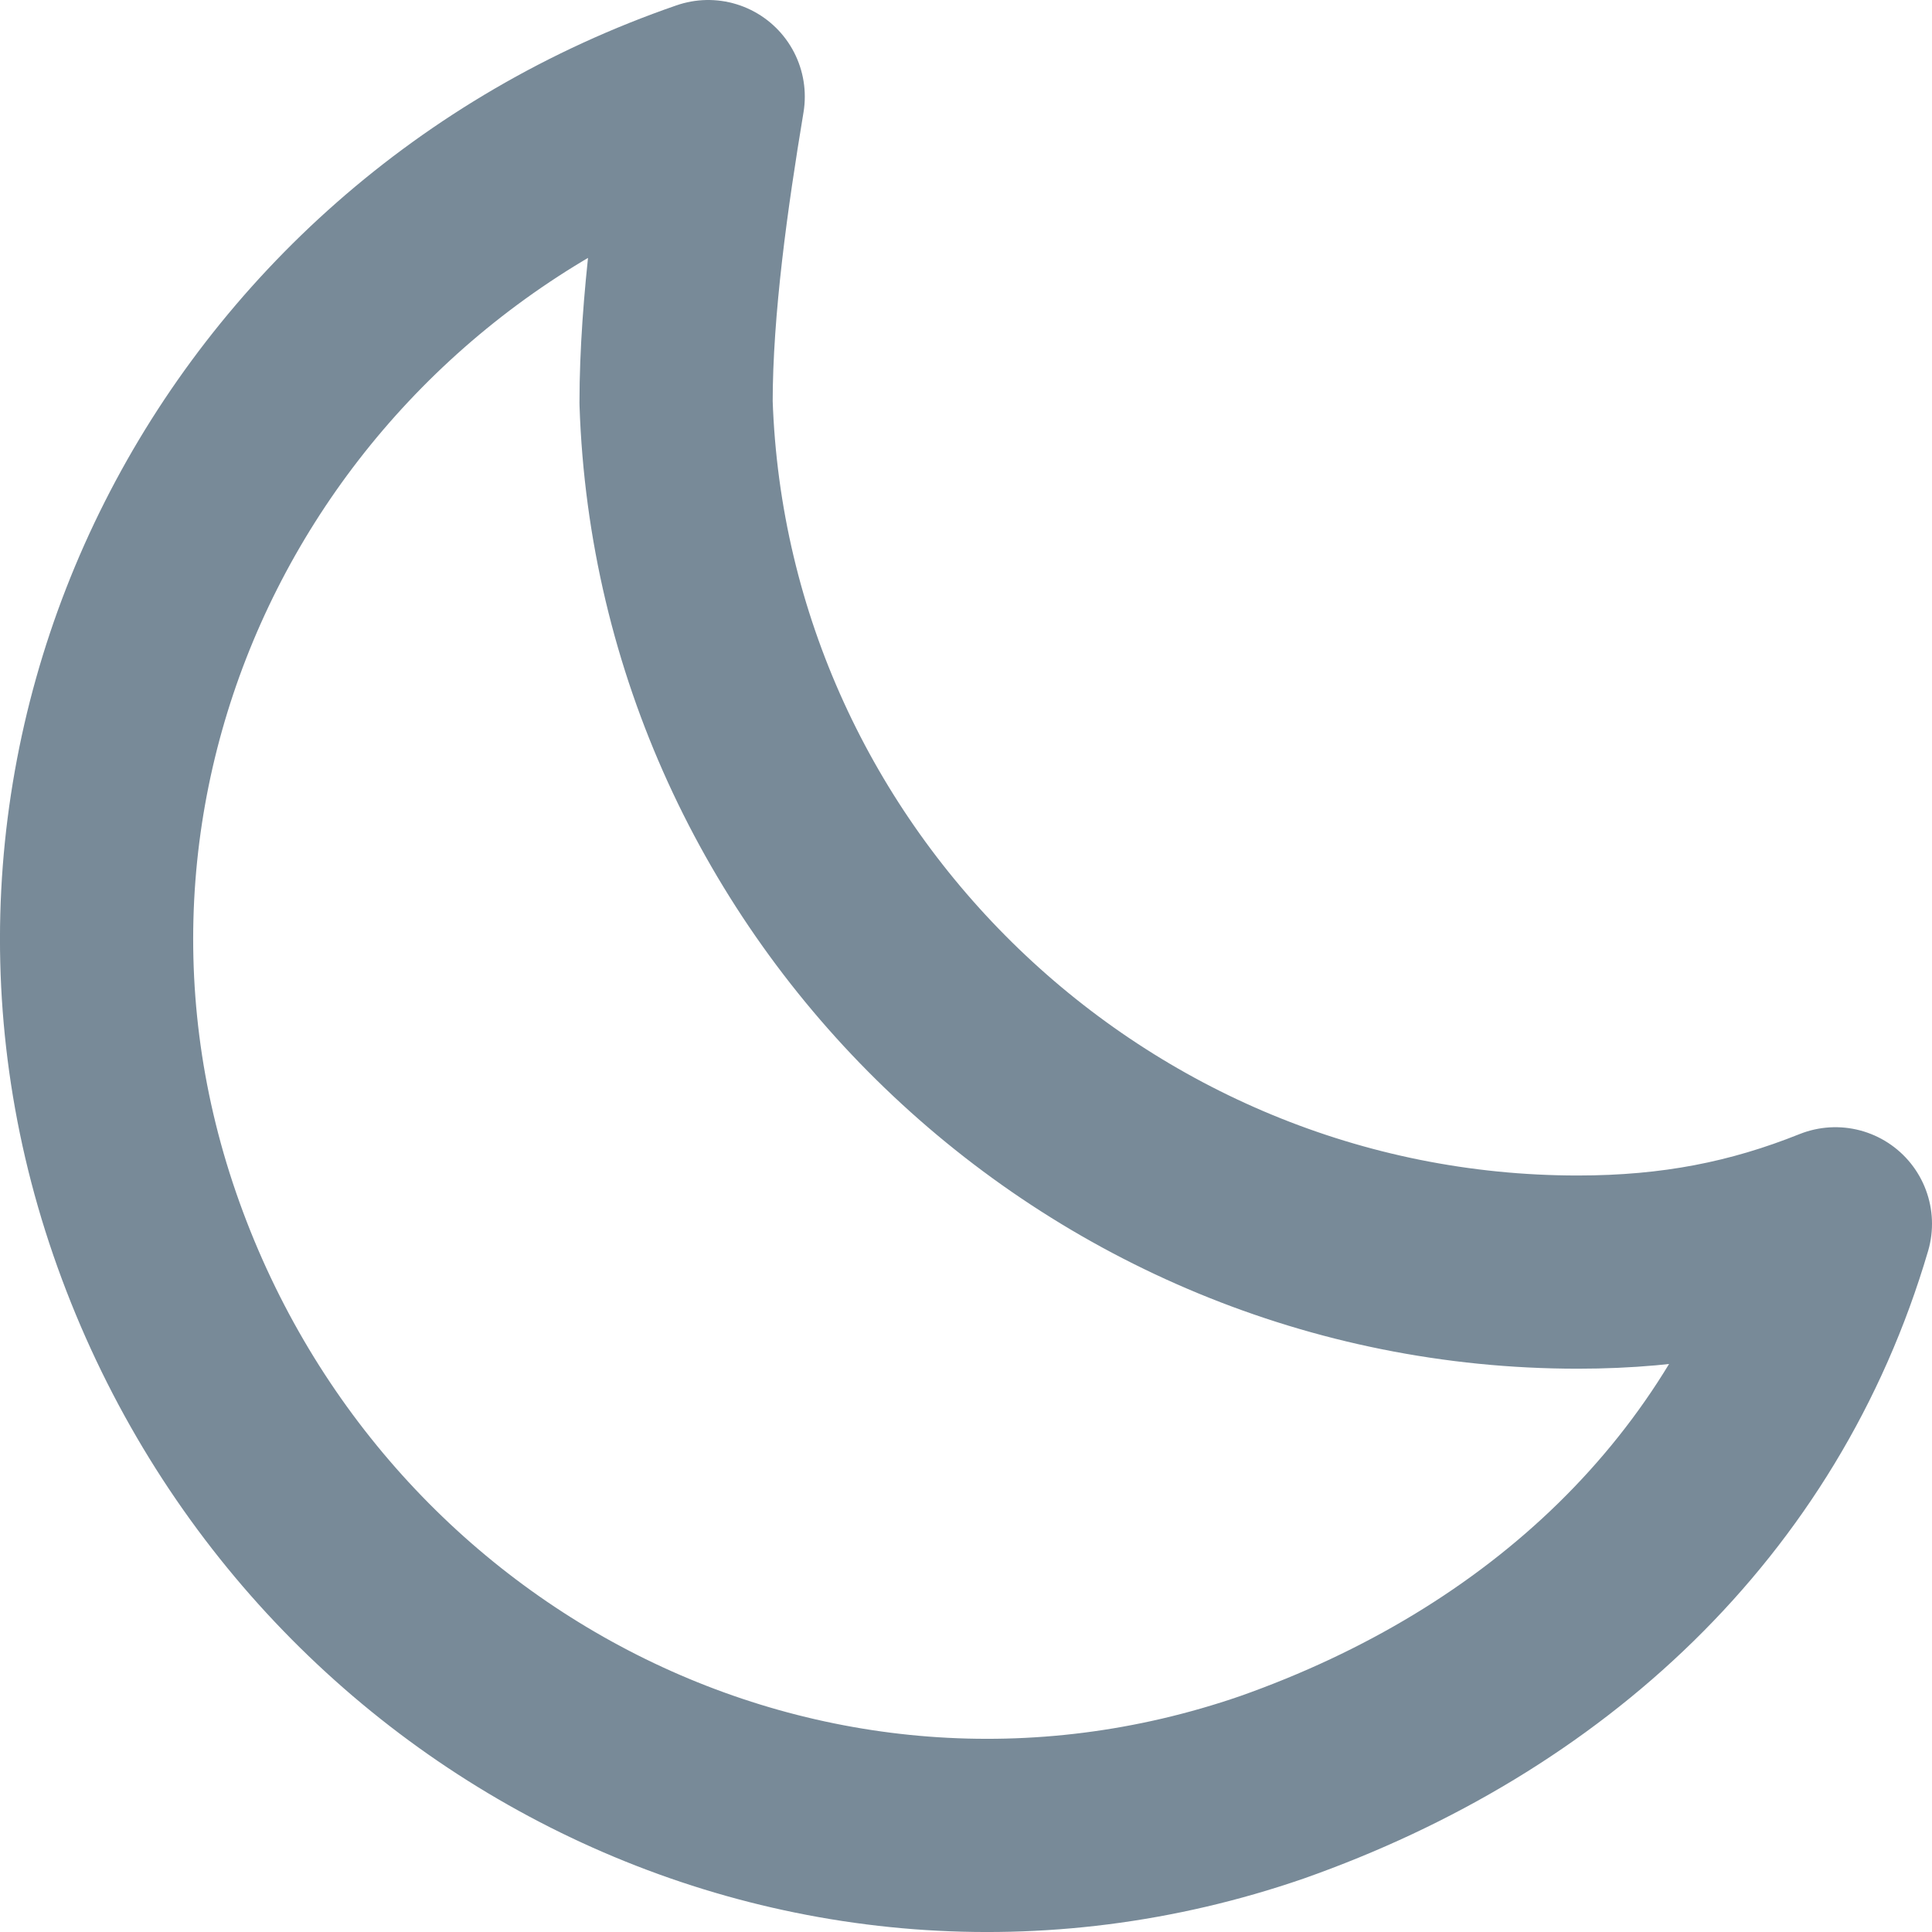
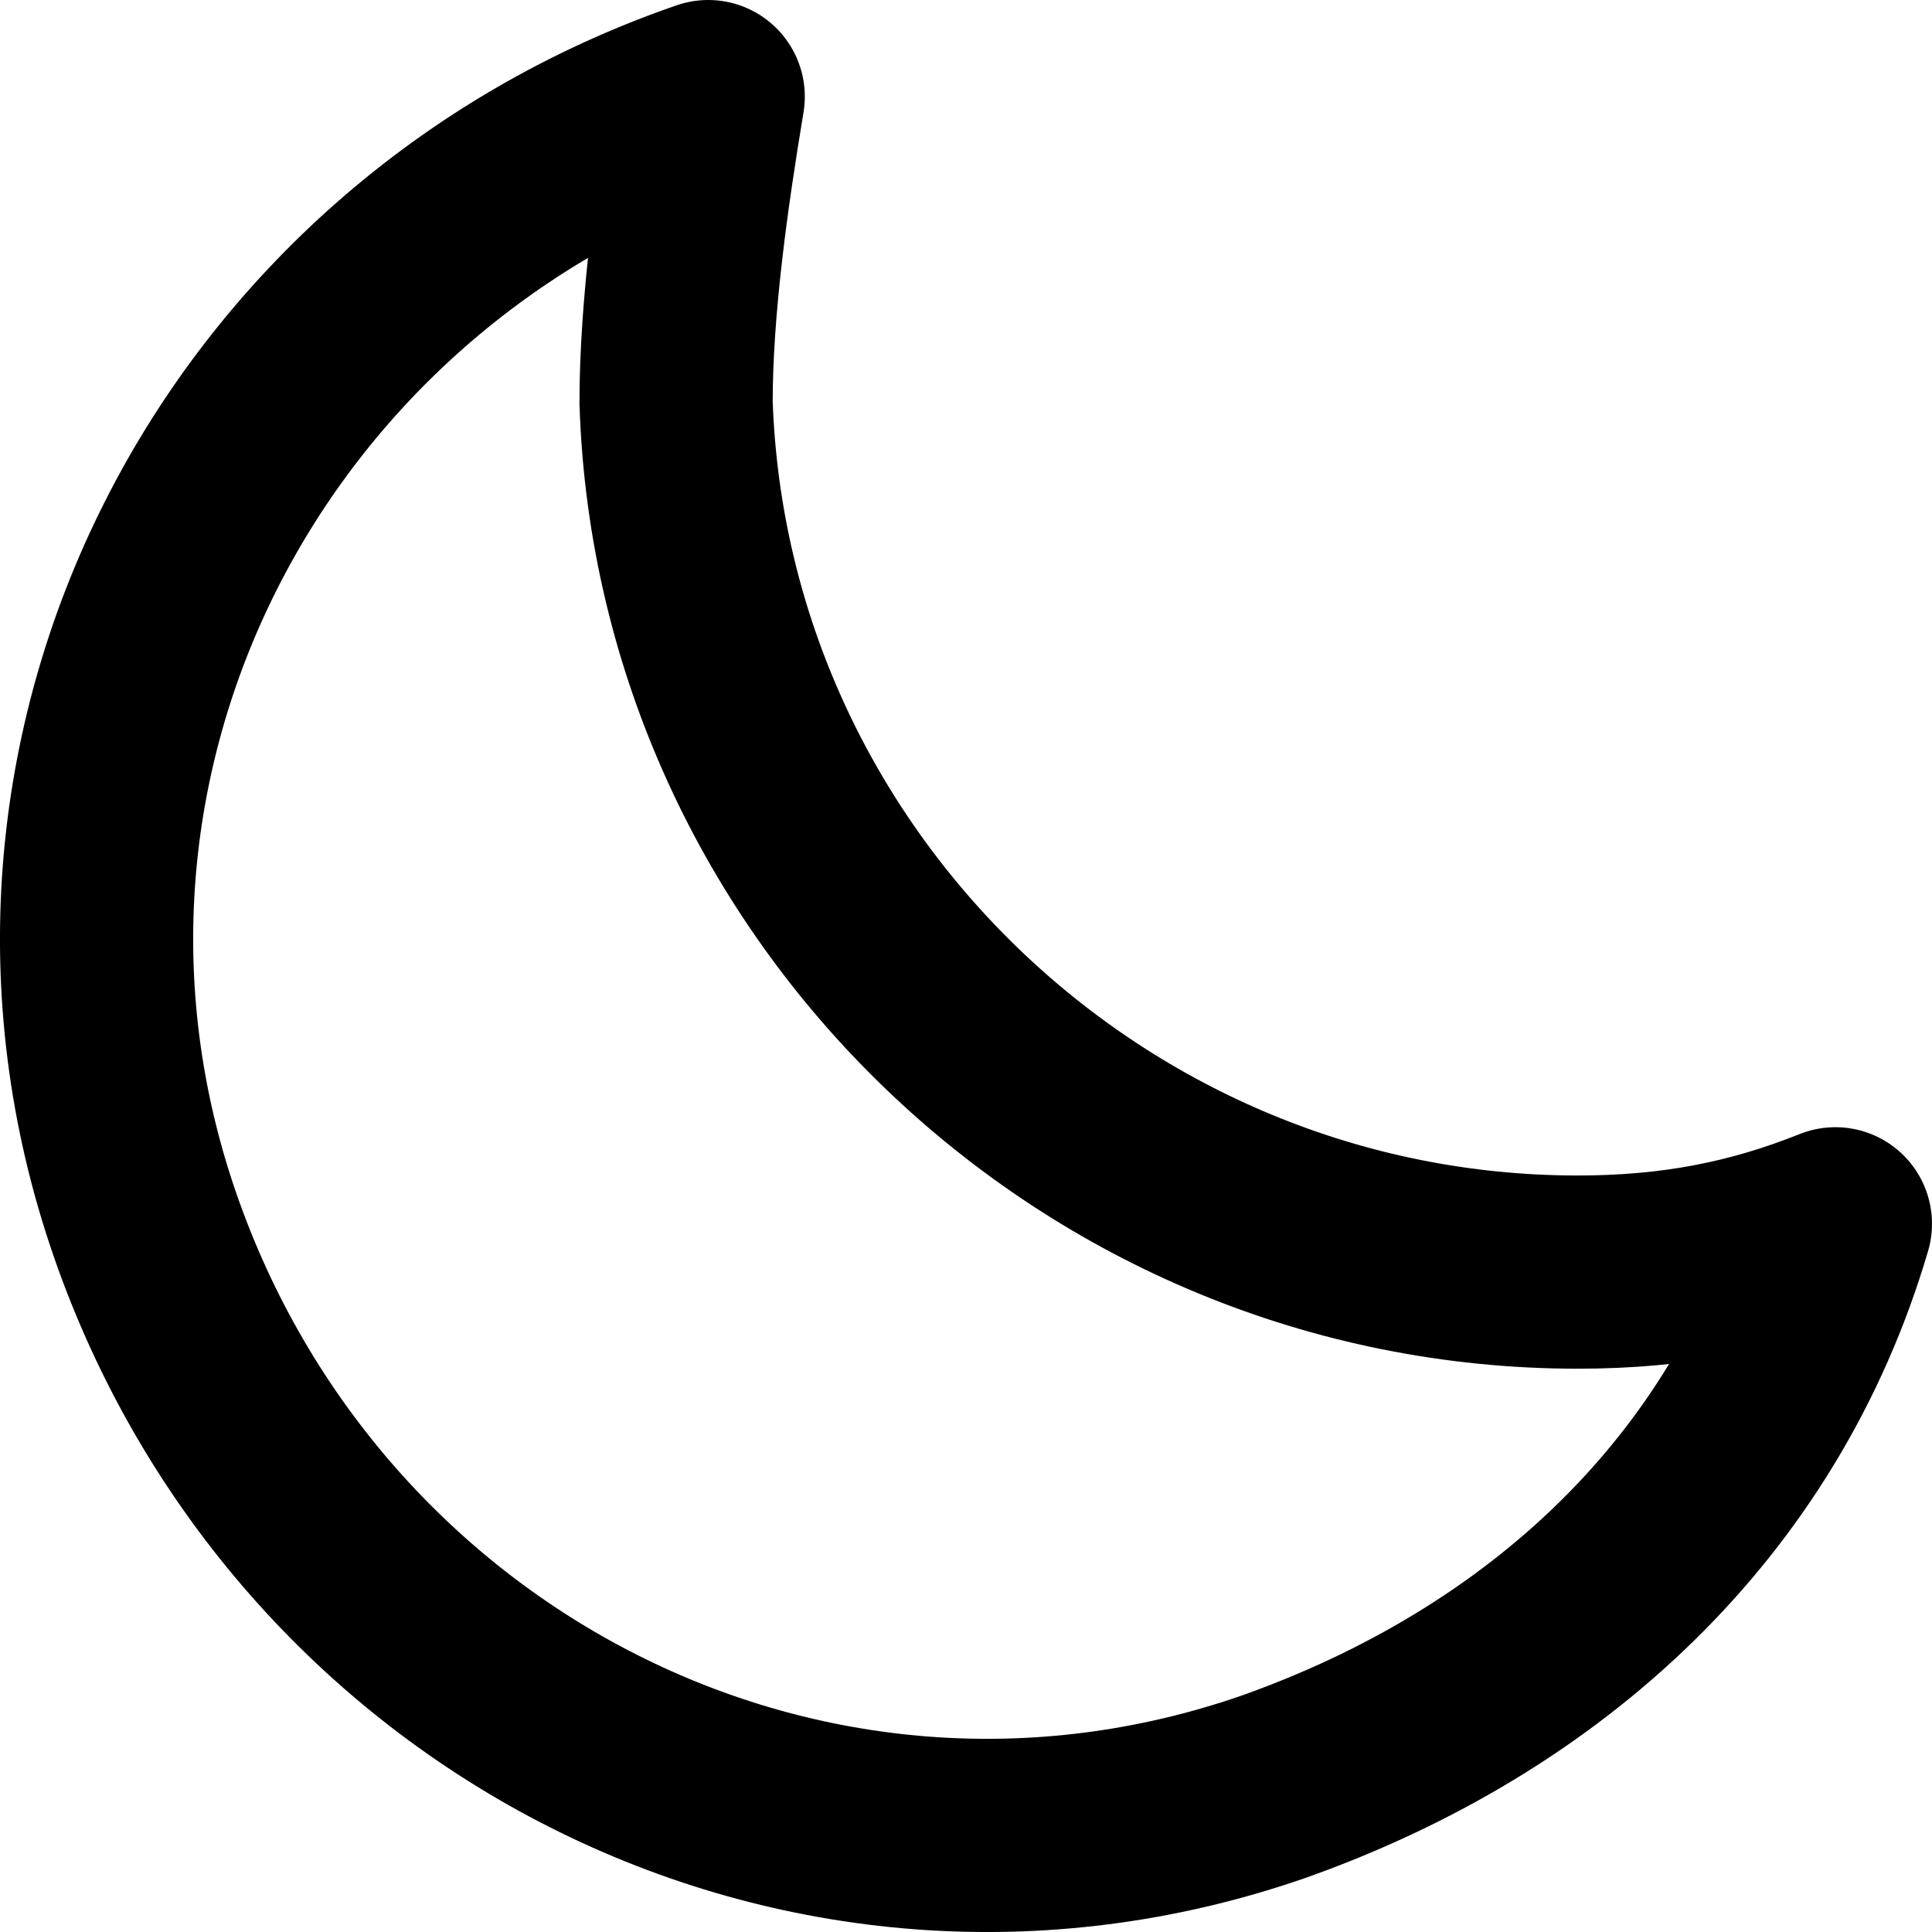
<svg xmlns="http://www.w3.org/2000/svg" viewBox="0 0 16 16" fill="none">
-   <path d="M13.066 10.535C9.066 10.535 5.732 7.334 5.599 3.334C5.599 2.534 5.732 1.6 5.865 0.8C1.998 2.134 -0.136 6.267 1.198 10.135C2.532 14.002 6.665 16.136 10.533 14.802C12.8 14.002 14.533 12.402 15.2 10.135C14.533 10.402 13.867 10.535 13.066 10.535Z" stroke="#788A98" stroke-width="1.6" stroke-linecap="round" stroke-linejoin="round" fill="none" />
+   <path d="M13.066 10.535C9.066 10.535 5.732 7.334 5.599 3.334C5.599 2.534 5.732 1.6 5.865 0.8C1.998 2.134 -0.136 6.267 1.198 10.135C2.532 14.002 6.665 16.136 10.533 14.802C12.8 14.002 14.533 12.402 15.2 10.135C14.533 10.402 13.867 10.535 13.066 10.535Z" stroke="currentColor" stroke-width="1.6" stroke-linecap="round" stroke-linejoin="round" fill="none" />
</svg>
